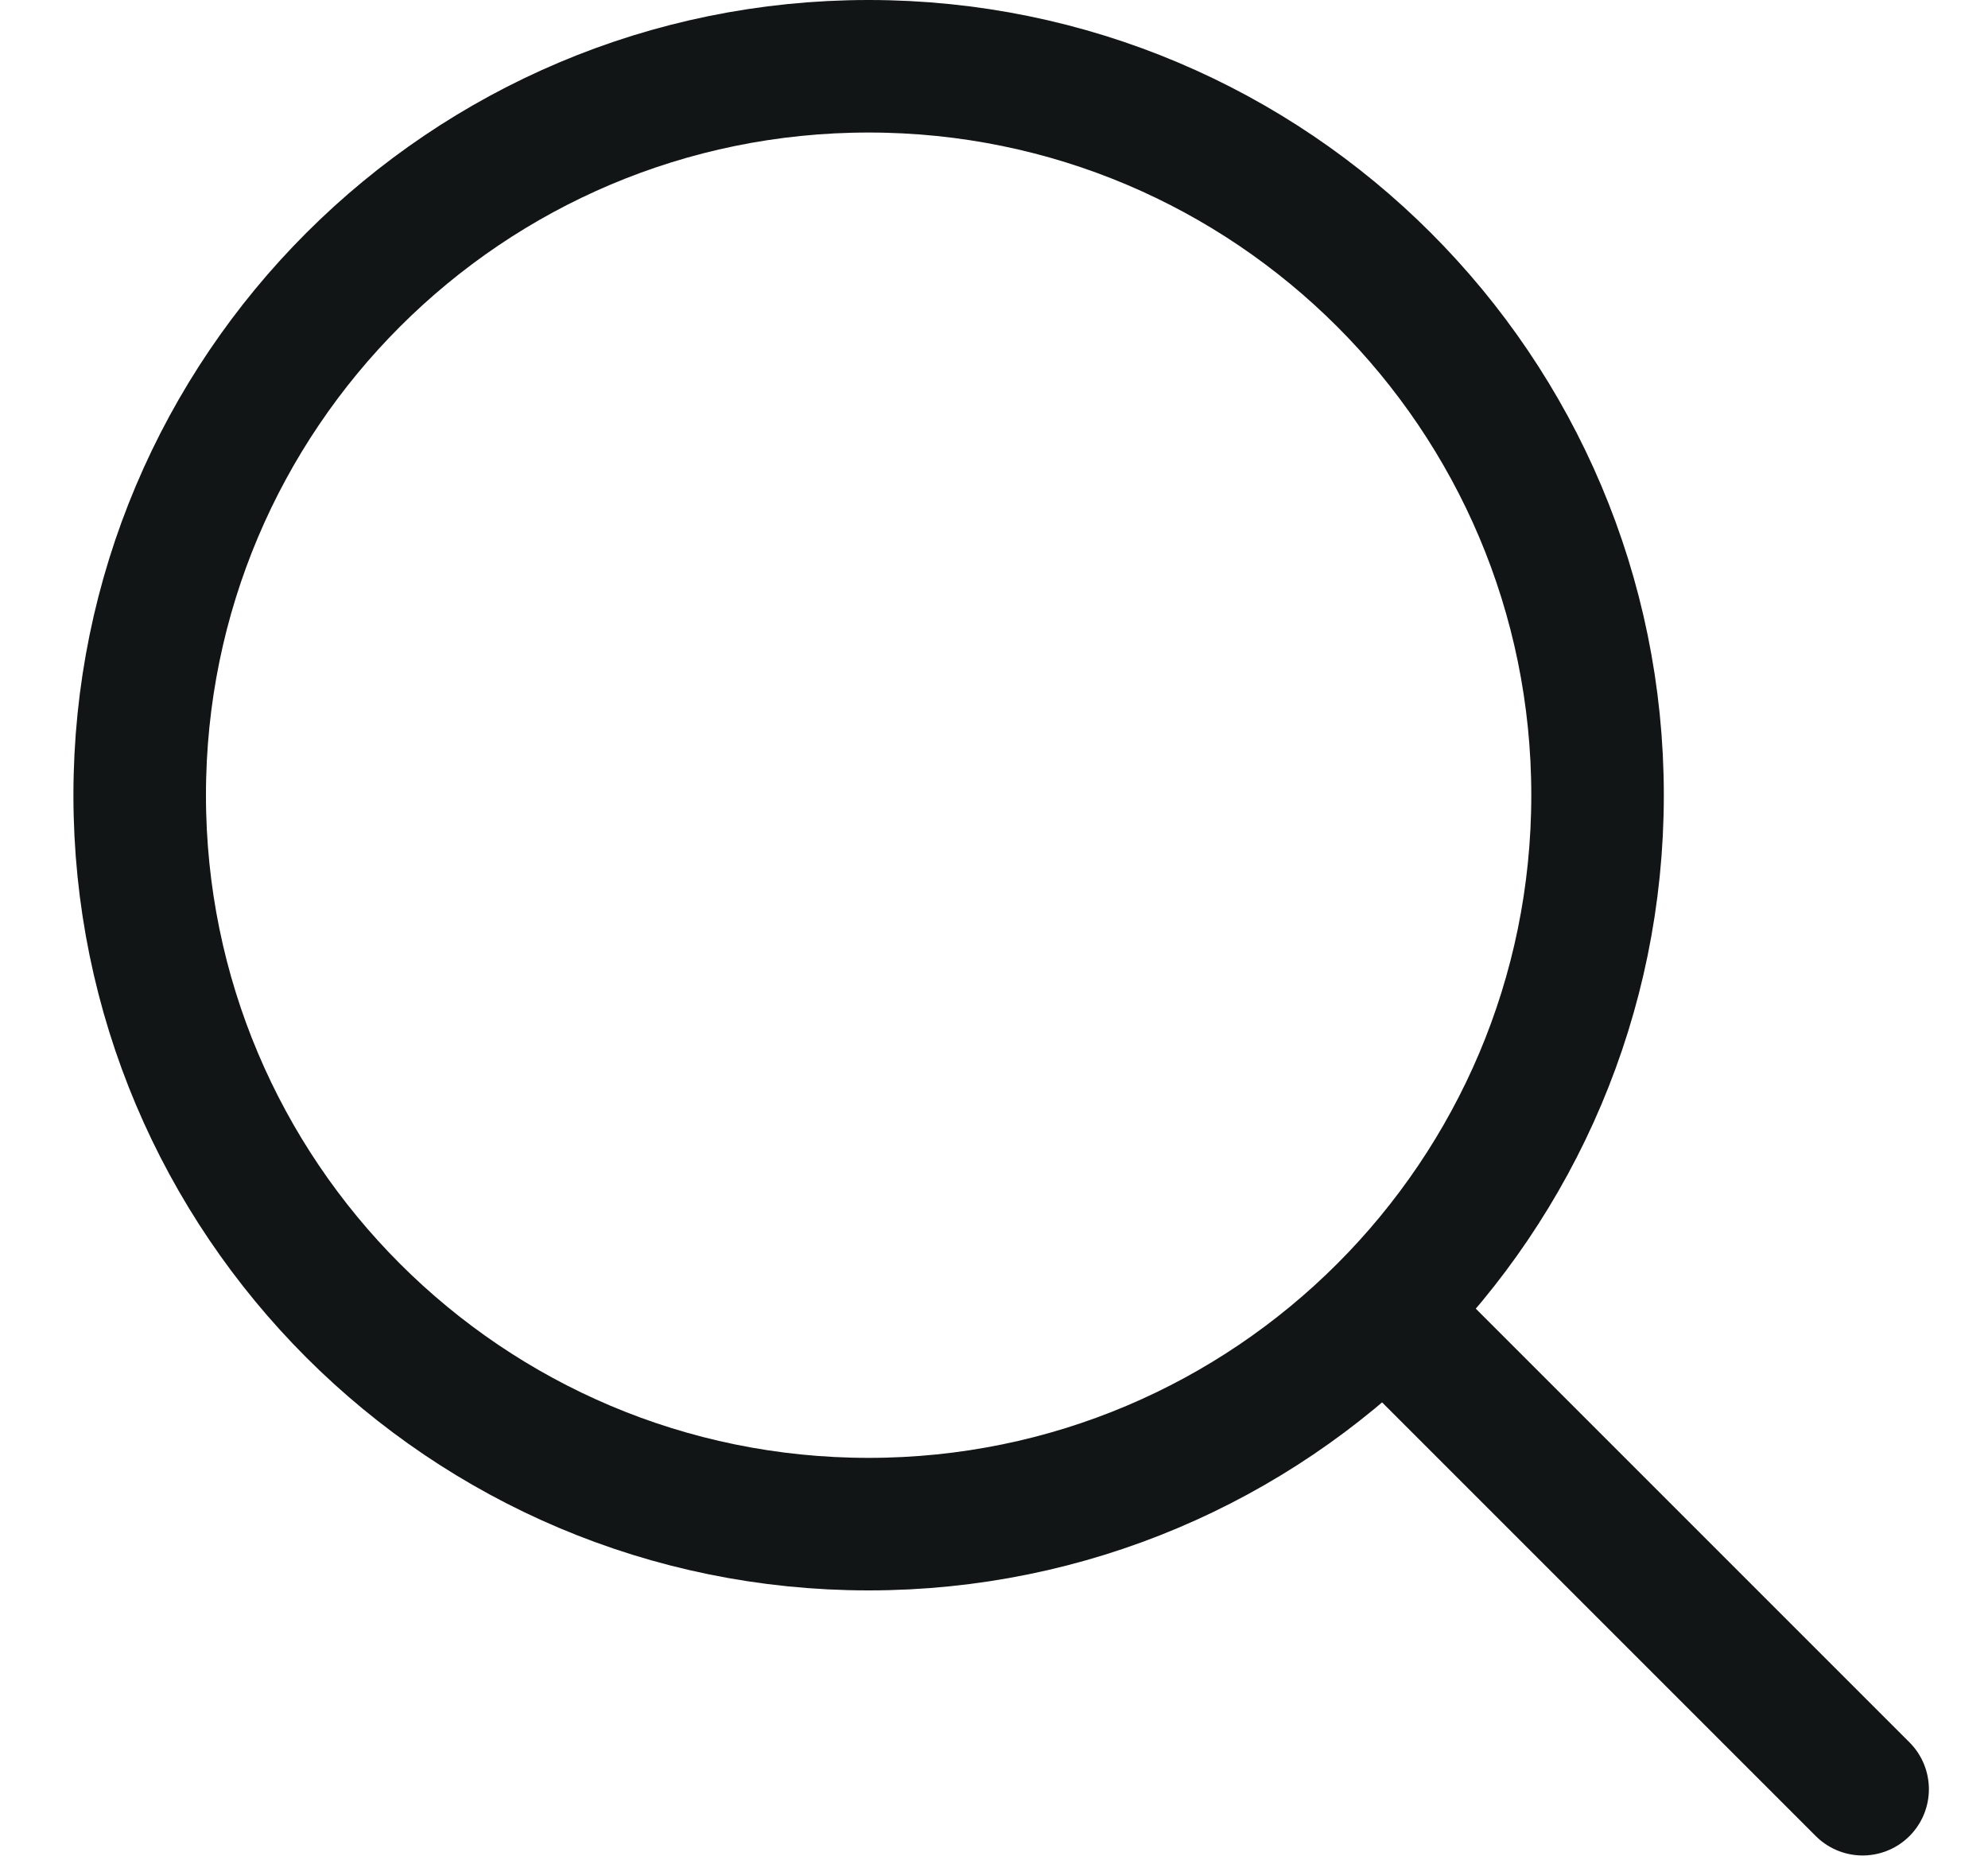
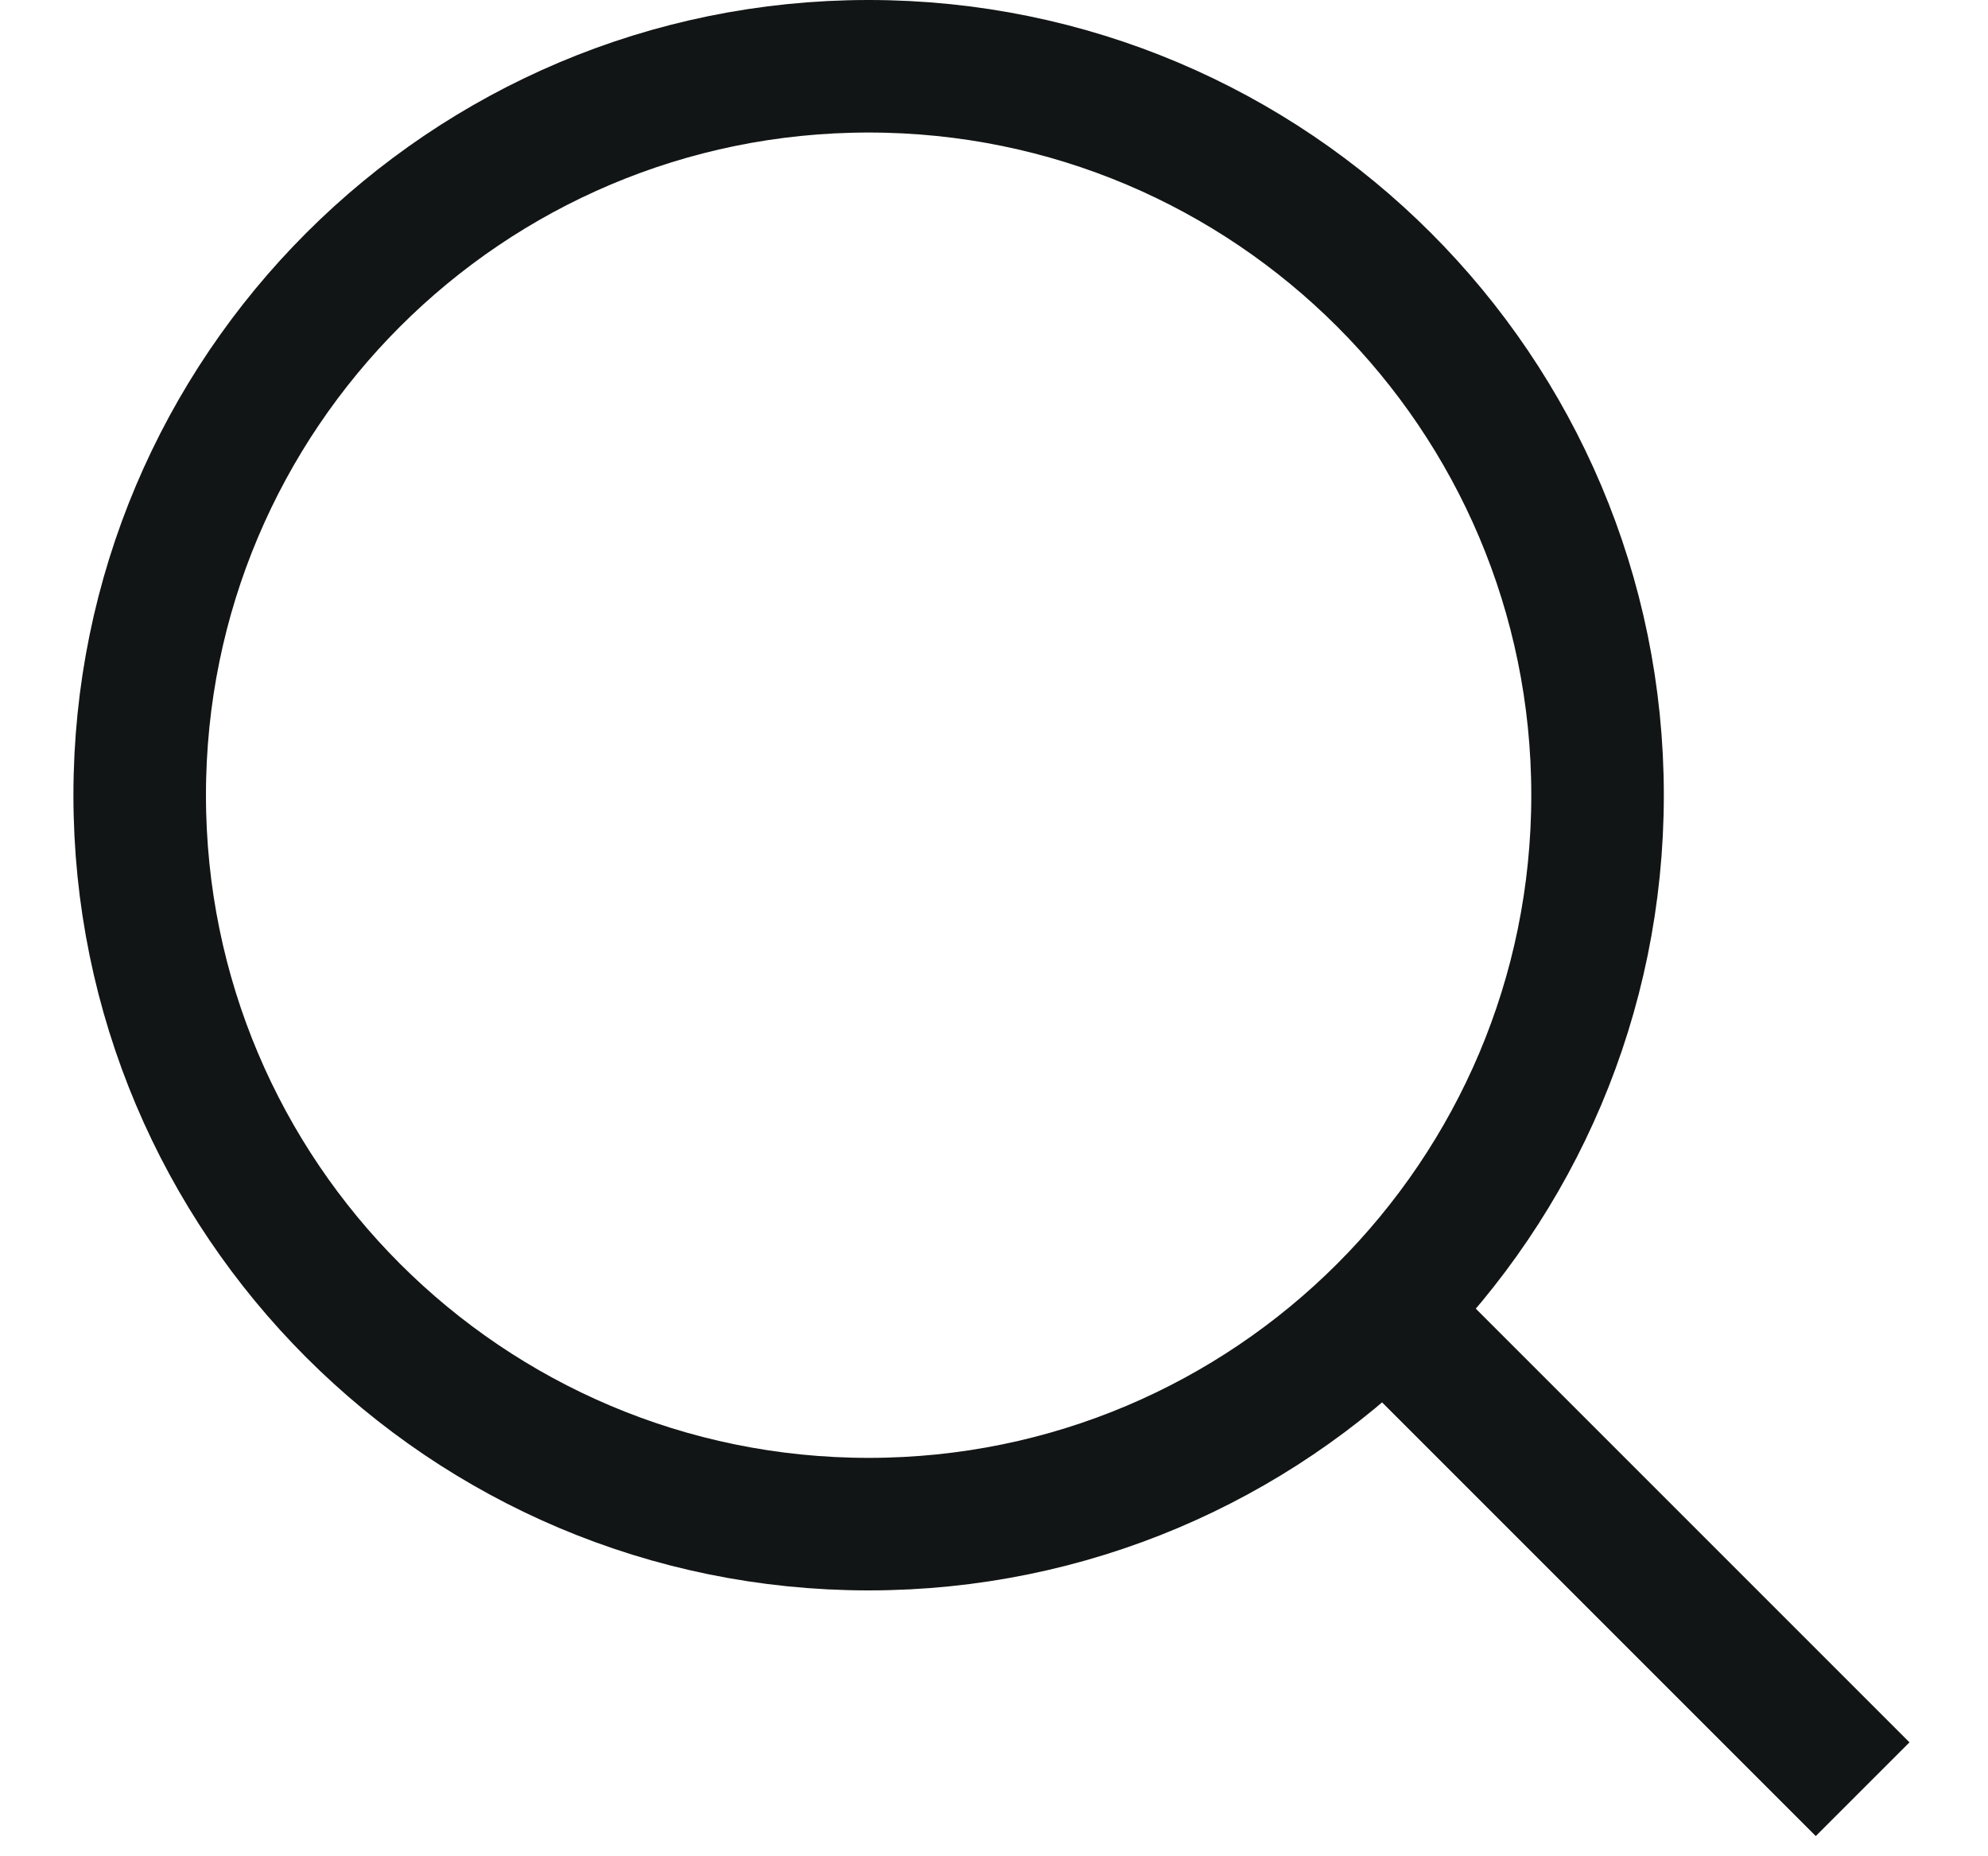
<svg xmlns="http://www.w3.org/2000/svg" width="15" height="14" viewBox="0 0 15 14" fill="none">
-   <path d="M6.554 11.5C9.591 11.5 12.054 9.038 12.054 6C12.054 2.962 9.591 0.5 6.554 0.5C3.516 0.5 1.054 2.962 1.054 6C1.054 9.038 3.516 11.5 6.554 11.5Z" stroke="#121515" stroke-linecap="round" stroke-linejoin="round" />
-   <path d="M14.054 13.5L10.554 10" stroke="#121515" stroke-linecap="round" stroke-linejoin="round" />
+   <path d="M6.554 11.5C9.591 11.5 12.054 9.038 12.054 6C12.054 2.962 9.591 0.5 6.554 0.5C3.516 0.5 1.054 2.962 1.054 6C1.054 9.038 3.516 11.5 6.554 11.5Z" stroke="#121515" strokeLinecap="round" strokeLinejoin="round" />
+   <path d="M14.054 13.5L10.554 10" stroke="#121515" strokeLinecap="round" strokeLinejoin="round" />
</svg>
